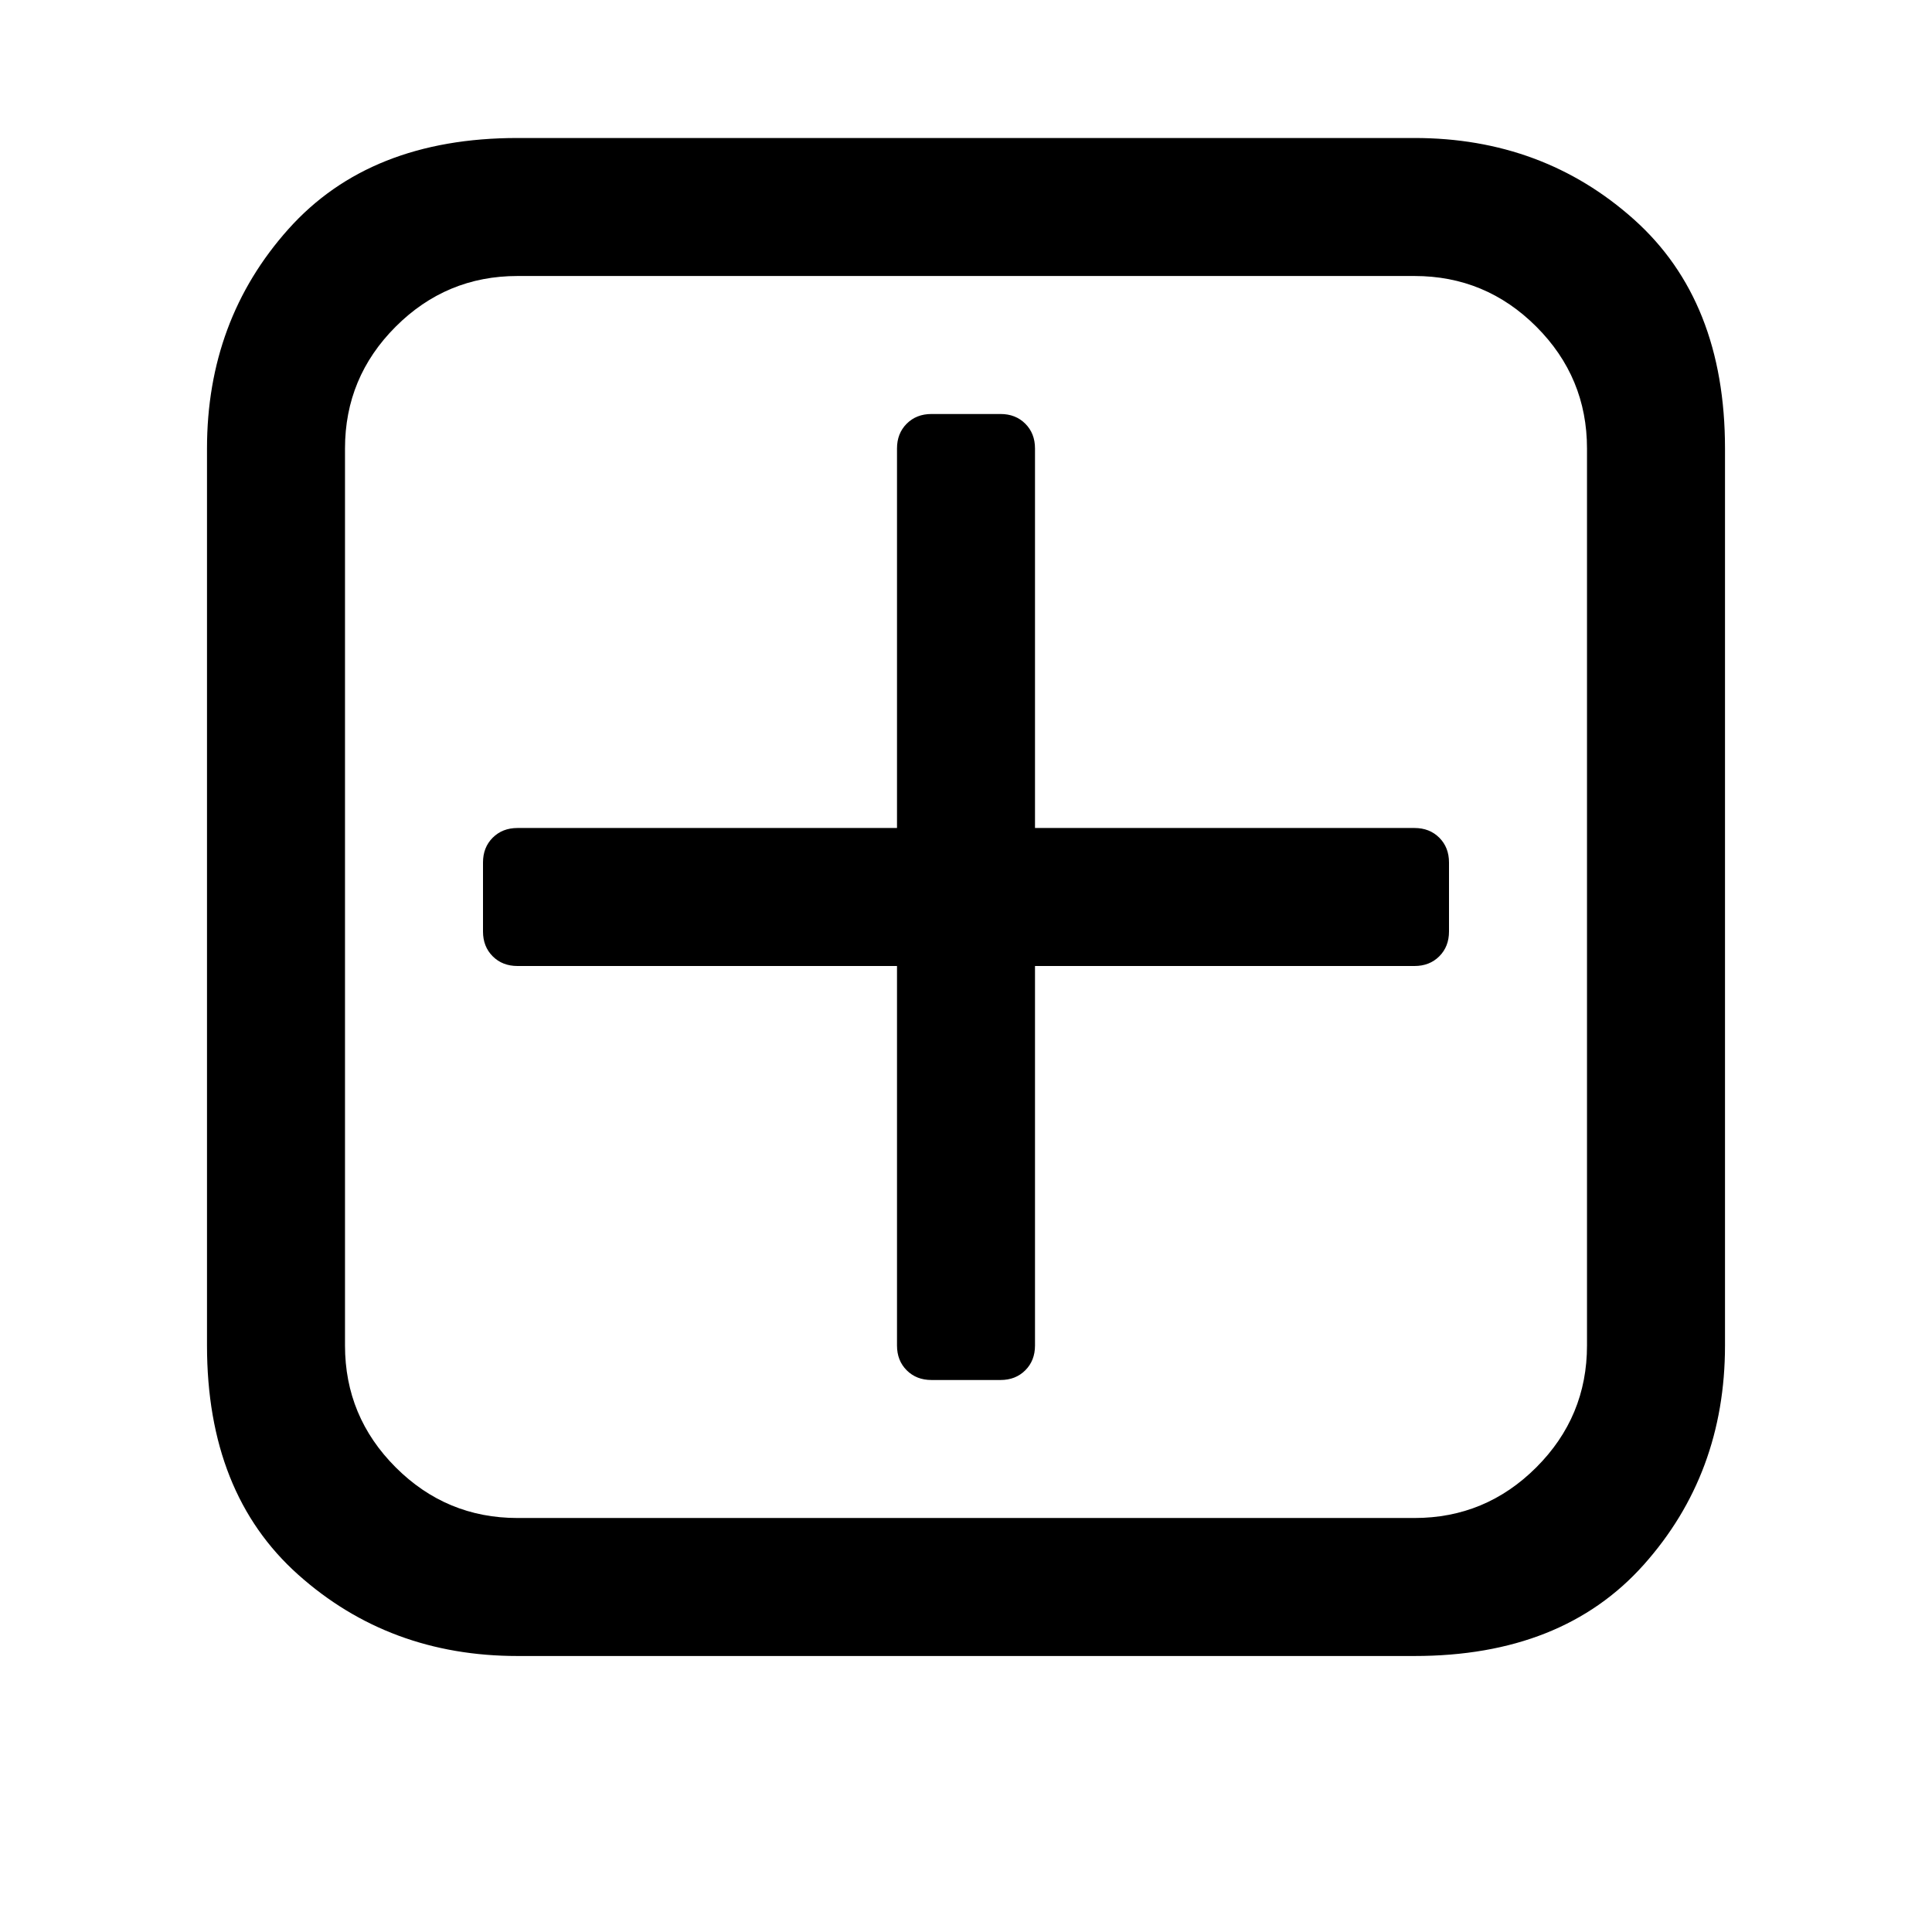
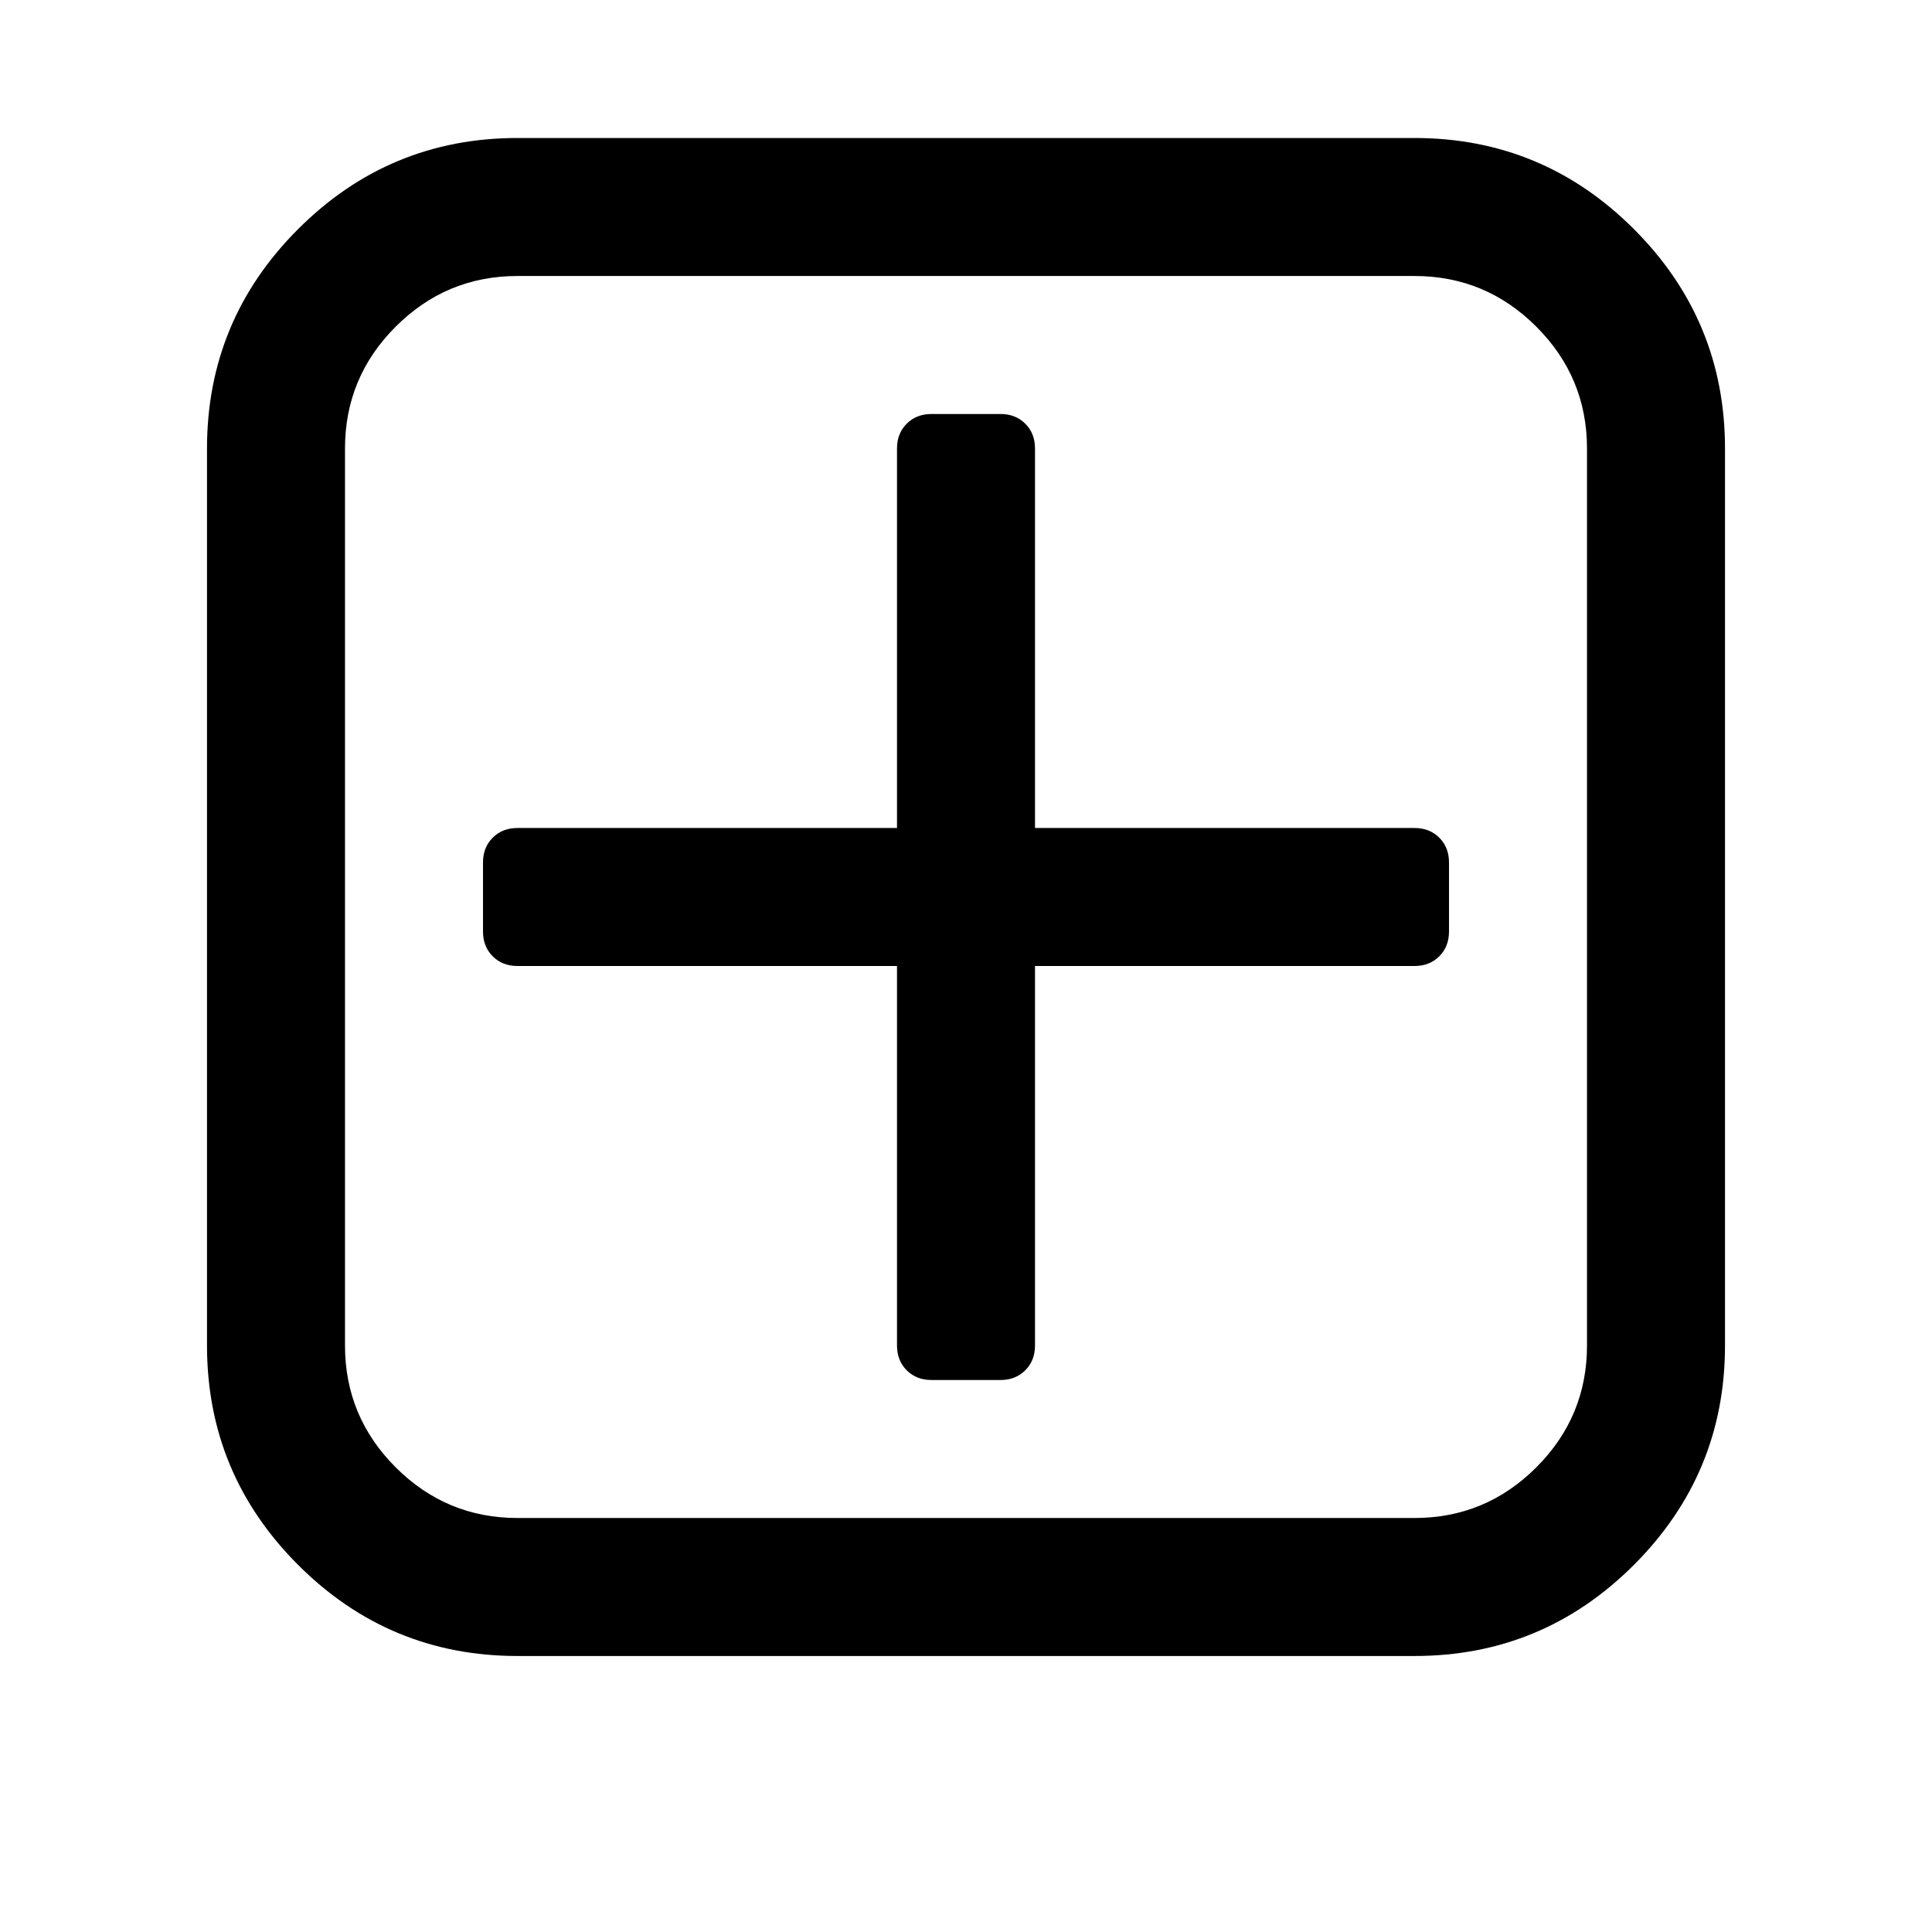
<svg xmlns="http://www.w3.org/2000/svg" width="1792" height="1792" viewBox="0 0 1792 1792">
-   <path d="M1344 800v64q0 14-9 23t-23 9H960v352q0 14-9 23t-23 9h-64q-14 0-23-9t-9-23V896H480q-14 0-23-9t-9-23v-64q0-14 9-23t23-9h352V416q0-14 9-23t23-9h64q14 0 23 9t9 23v352h352q14 0 23 9t9 23zm128 448V416q0-66-47-113t-113-47H480q-66 0-113 47t-47 113v832q0 66 47 113t113 47h832q66 0 113-47t47-113zm128-832v832q0 119-75.5 203.5T1312 1536H480q-119 0-203.5-75.5T192 1248V416q0-119 75.5-203.5T480 128h832q119 0 203.5 75.5T1600 416z" />
+   <path d="M1344 800v64q0 14-9 23t-23 9H960v352q0 14-9 23t-23 9h-64q-14 0-23-9t-9-23V896H480q-14 0-23-9t-9-23v-64q0-14 9-23t23-9h352V416q0-14 9-23t23-9h64q14 0 23 9t9 23v352h352q14 0 23 9t9 23zm128 448V416q0-66-47-113t-113-47H480q-66 0-113 47t-47 113v832q0 66 47 113t113 47h832q66 0 113-47t47-113zm128-832v832q0 119-84.5 203.5T1312 1536H480q-119 0-203.5-84.5T192 1248V416q0-119 84.5-203.5T480 128h832q119 0 203.5 84.5T1600 416z" />
</svg>
